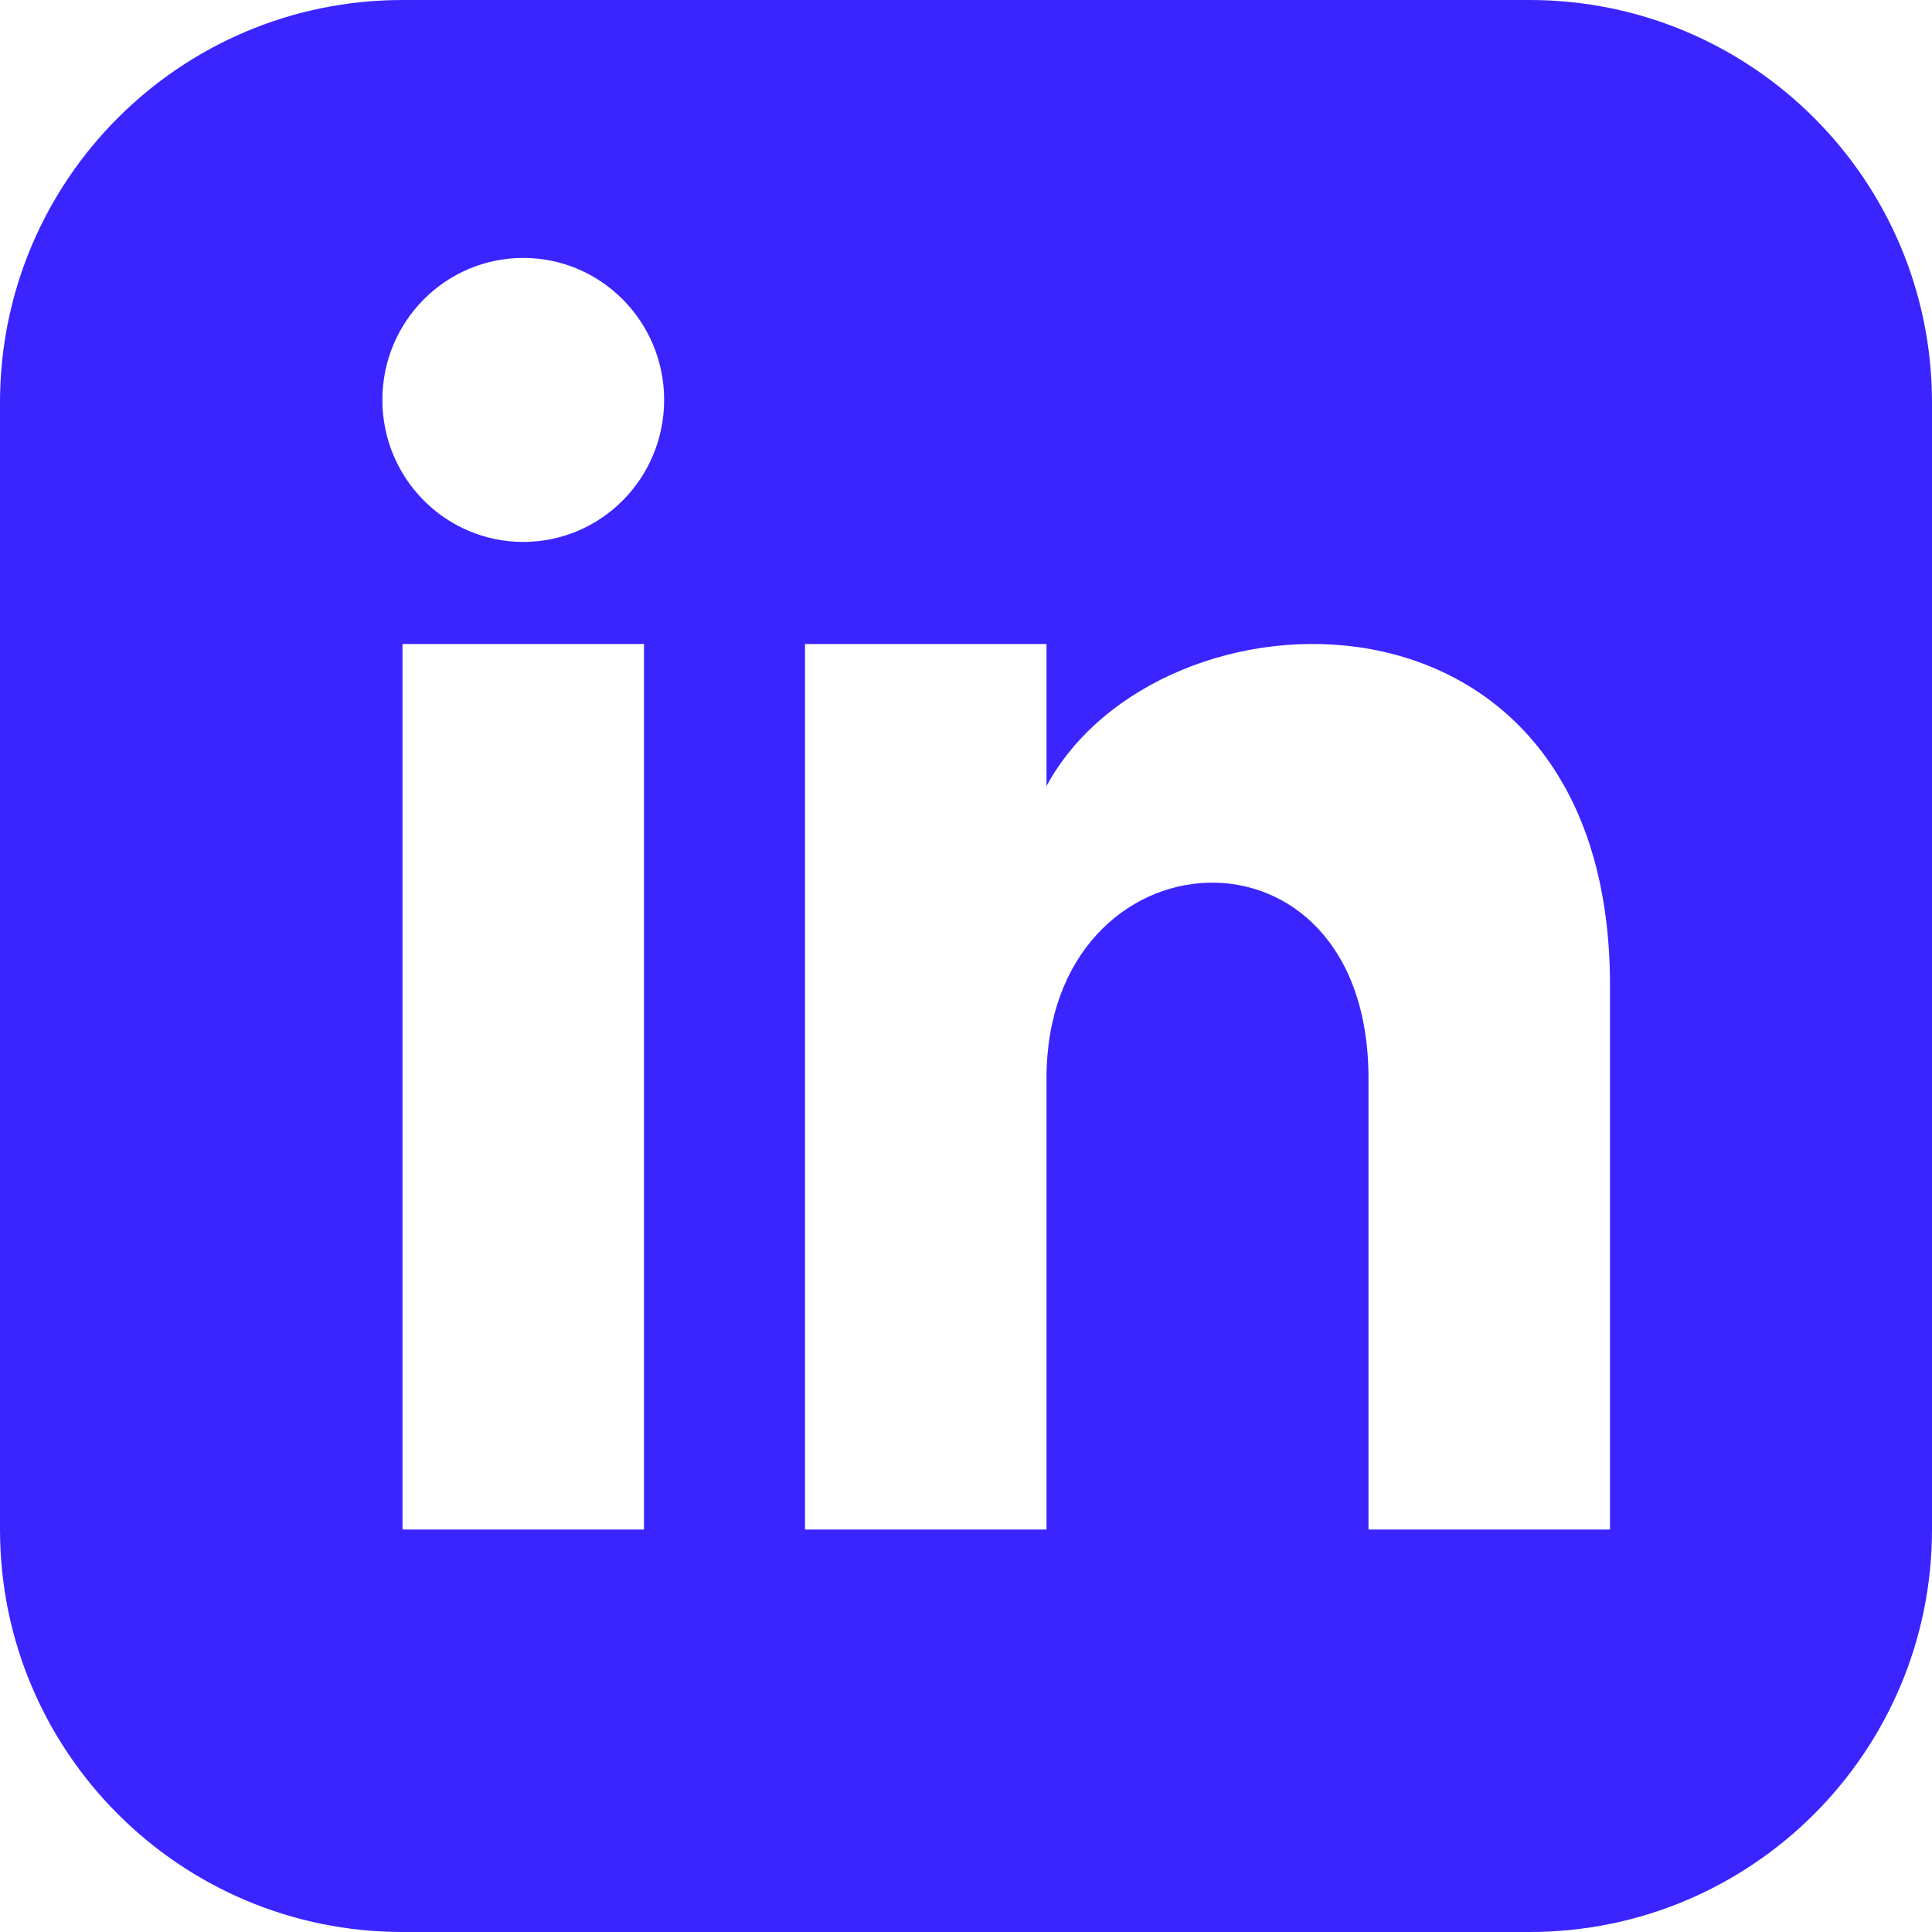
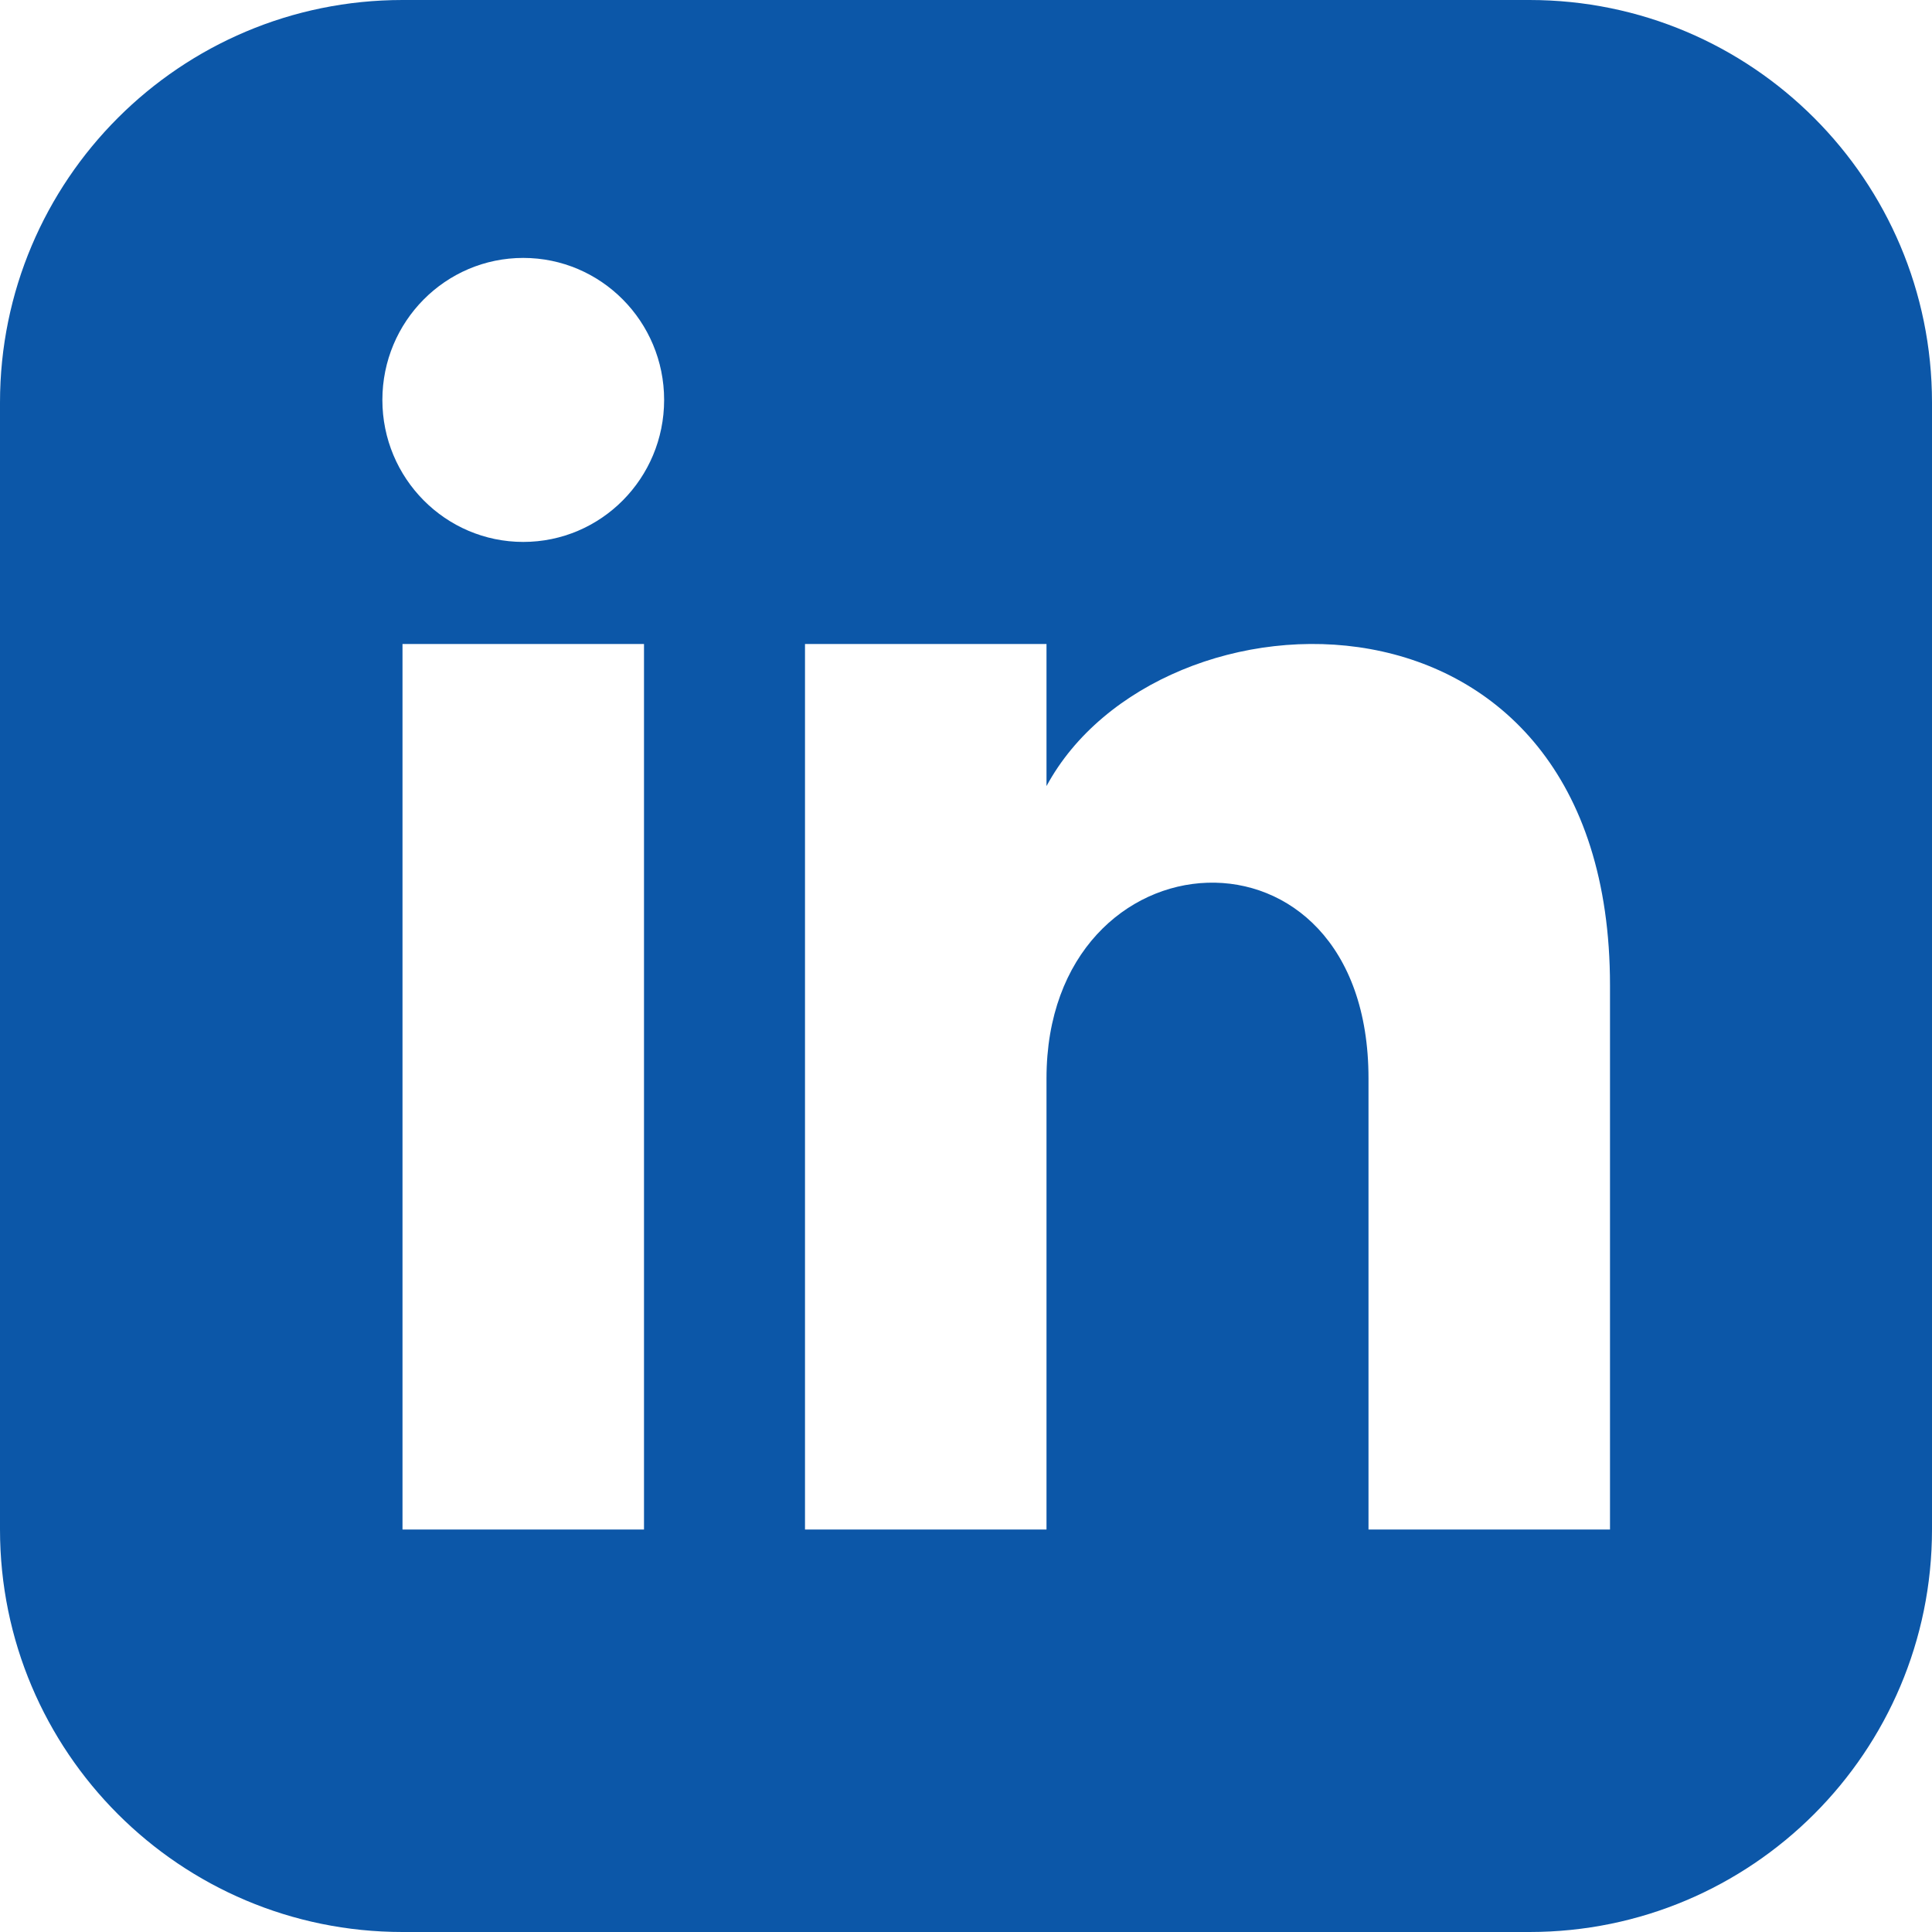
<svg xmlns="http://www.w3.org/2000/svg" width="24" height="24">
-   <path fill="#3A25FF" d="M19 0H5a5 5 0 0 0-5 5v14a5 5 0 0 0 5 5h14a5 5 0 0 0 5-5V5a5 5 0 0 0-5-5zM8 19H5V8h3v11zM6.5 6.732c-.966 0-1.75-.79-1.75-1.764s.784-1.764 1.75-1.764 1.75.79 1.75 1.764-.783 1.764-1.75 1.764zM20 19h-3v-5.604c0-3.368-4-3.113-4 0V19h-3V8h3v1.765c1.396-2.586 7-2.777 7 2.476V19z" />
+   <path fill="#0C57A8" d="M19 0H5a5 5 0 0 0-5 5v14a5 5 0 0 0 5 5h14a5 5 0 0 0 5-5V5a5 5 0 0 0-5-5zM8 19H5V8h3v11zM6.5 6.732c-.966 0-1.75-.79-1.75-1.764s.784-1.764 1.75-1.764 1.75.79 1.75 1.764-.783 1.764-1.75 1.764zM20 19h-3v-5.604c0-3.368-4-3.113-4 0V19h-3V8h3v1.765c1.396-2.586 7-2.777 7 2.476V19z" />
</svg>
